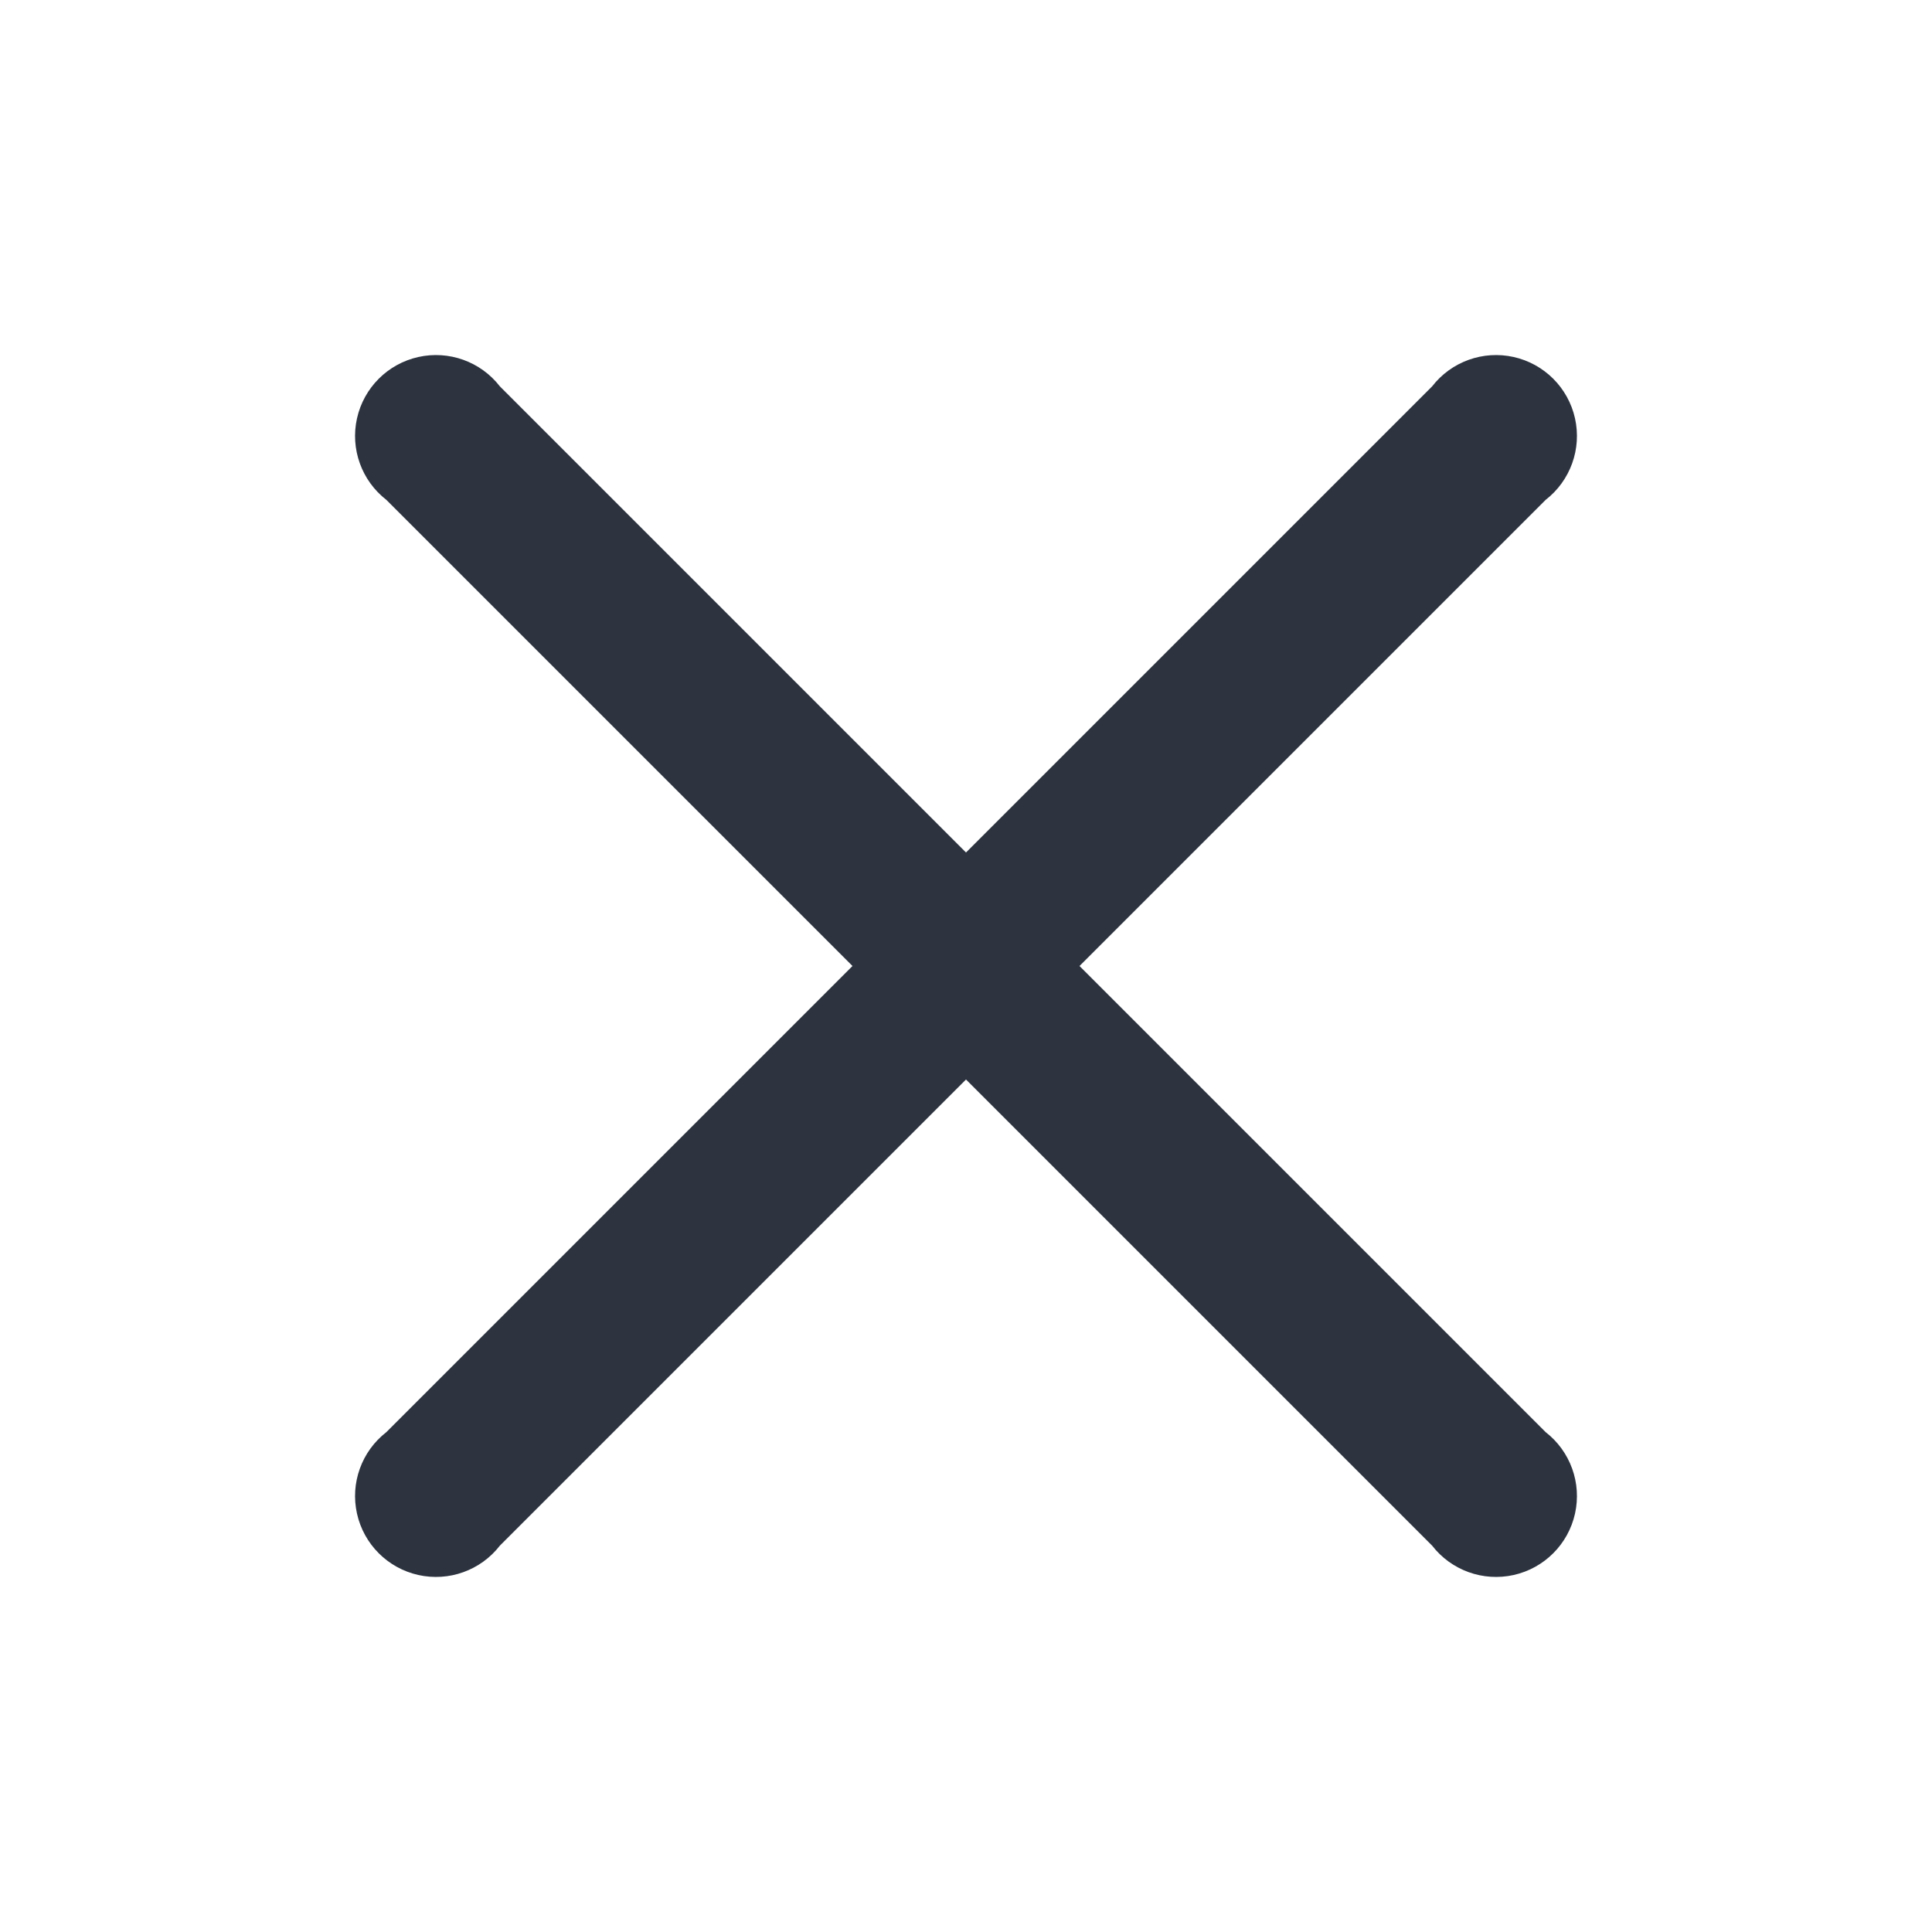
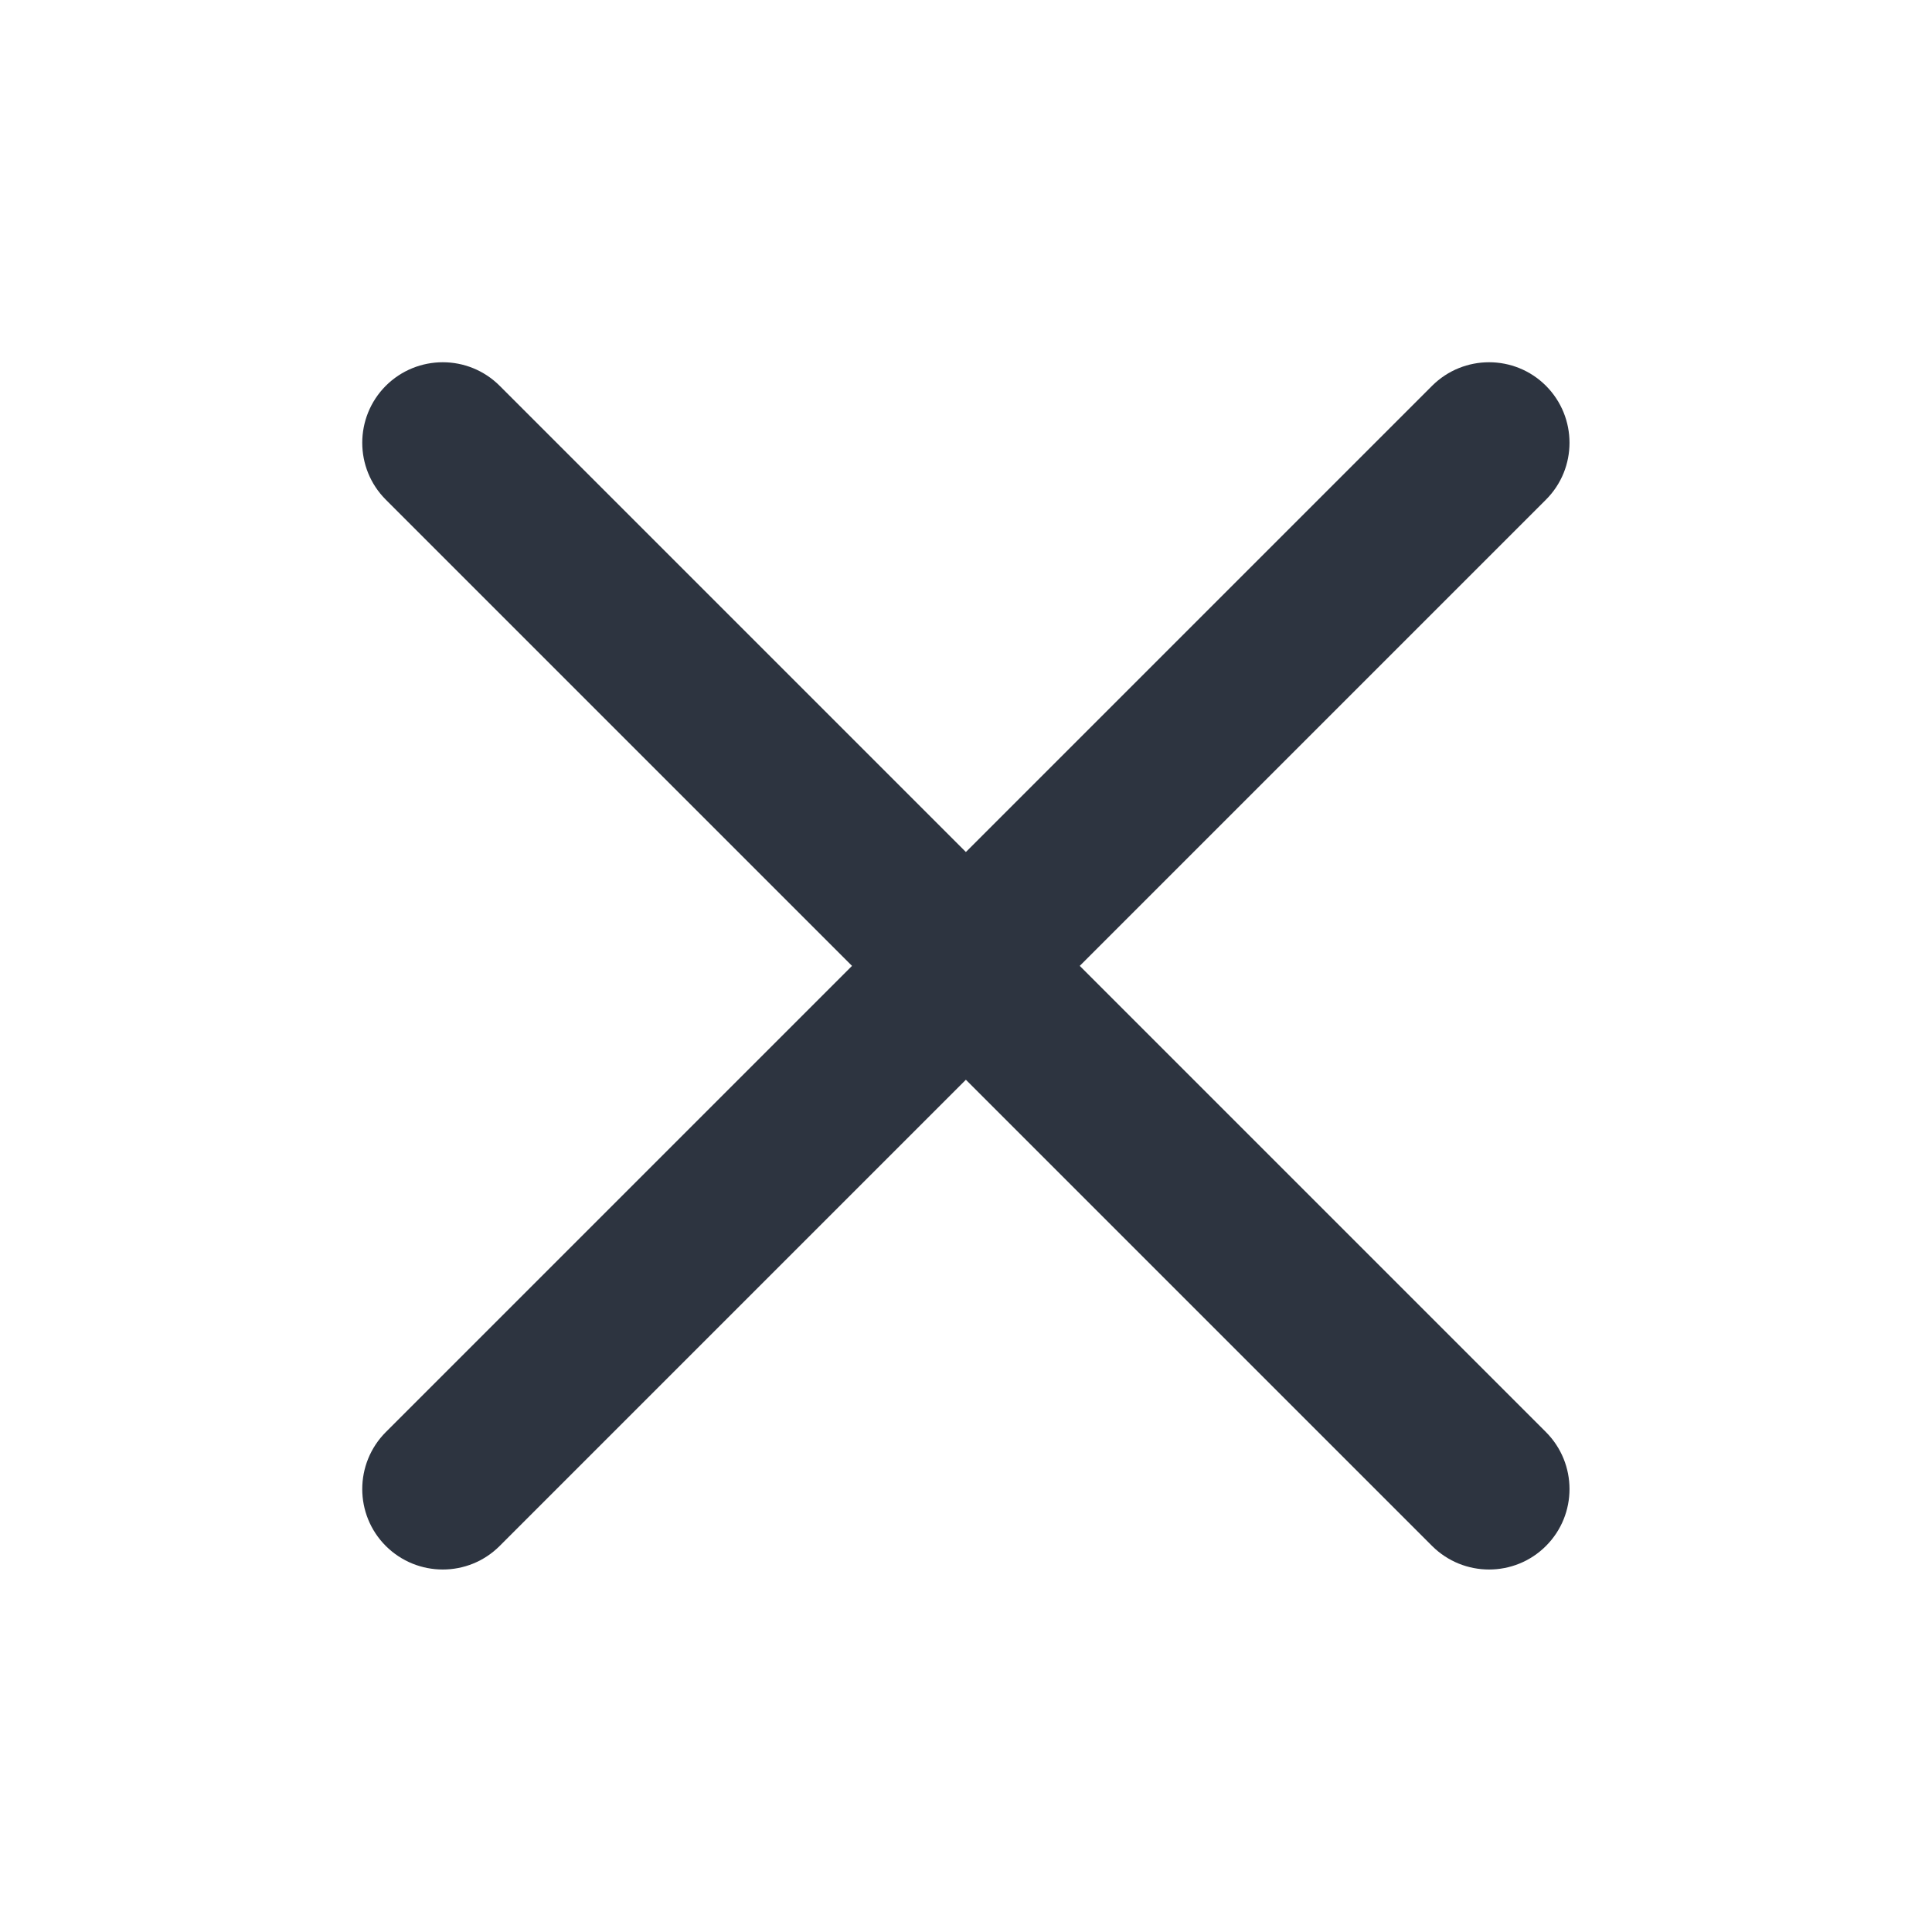
- <svg xmlns="http://www.w3.org/2000/svg" width="16" height="16" fill="none">
-   <path fill-rule="evenodd" clip-rule="evenodd" d="M12.8 4.14a.67.67 0 1 0-.94-.94L8 7.06 4.14 3.2a.67.67 0 1 0-.94.94L7.06 8 3.2 11.86a.67.67 0 1 0 .94.94L8 8.94l3.86 3.86a.67.67 0 1 0 .94-.94L8.94 8l3.86-3.86Z" fill="#2D3440" />
+ <svg xmlns="http://www.w3.org/2000/svg" width="16" height="16" viewBox="0 0 16 16" fill="none">
+   <path fill-rule="evenodd" clip-rule="evenodd" d="M12.803 4.138C13.063 3.878 13.063 3.456 12.803 3.195C12.543 2.935 12.121 2.935 11.86 3.195L7.999 7.056L4.138 3.195C3.878 2.935 3.456 2.935 3.195 3.195C2.935 3.456 2.935 3.878 3.195 4.138L7.056 7.999L3.195 11.86C2.935 12.121 2.935 12.543 3.195 12.803C3.456 13.063 3.878 13.063 4.138 12.803L7.999 8.942L11.86 12.803C12.121 13.063 12.543 13.063 12.803 12.803C13.063 12.543 13.063 12.121 12.803 11.86L8.942 7.999L12.803 4.138Z" fill="#2D3440" />
</svg>
